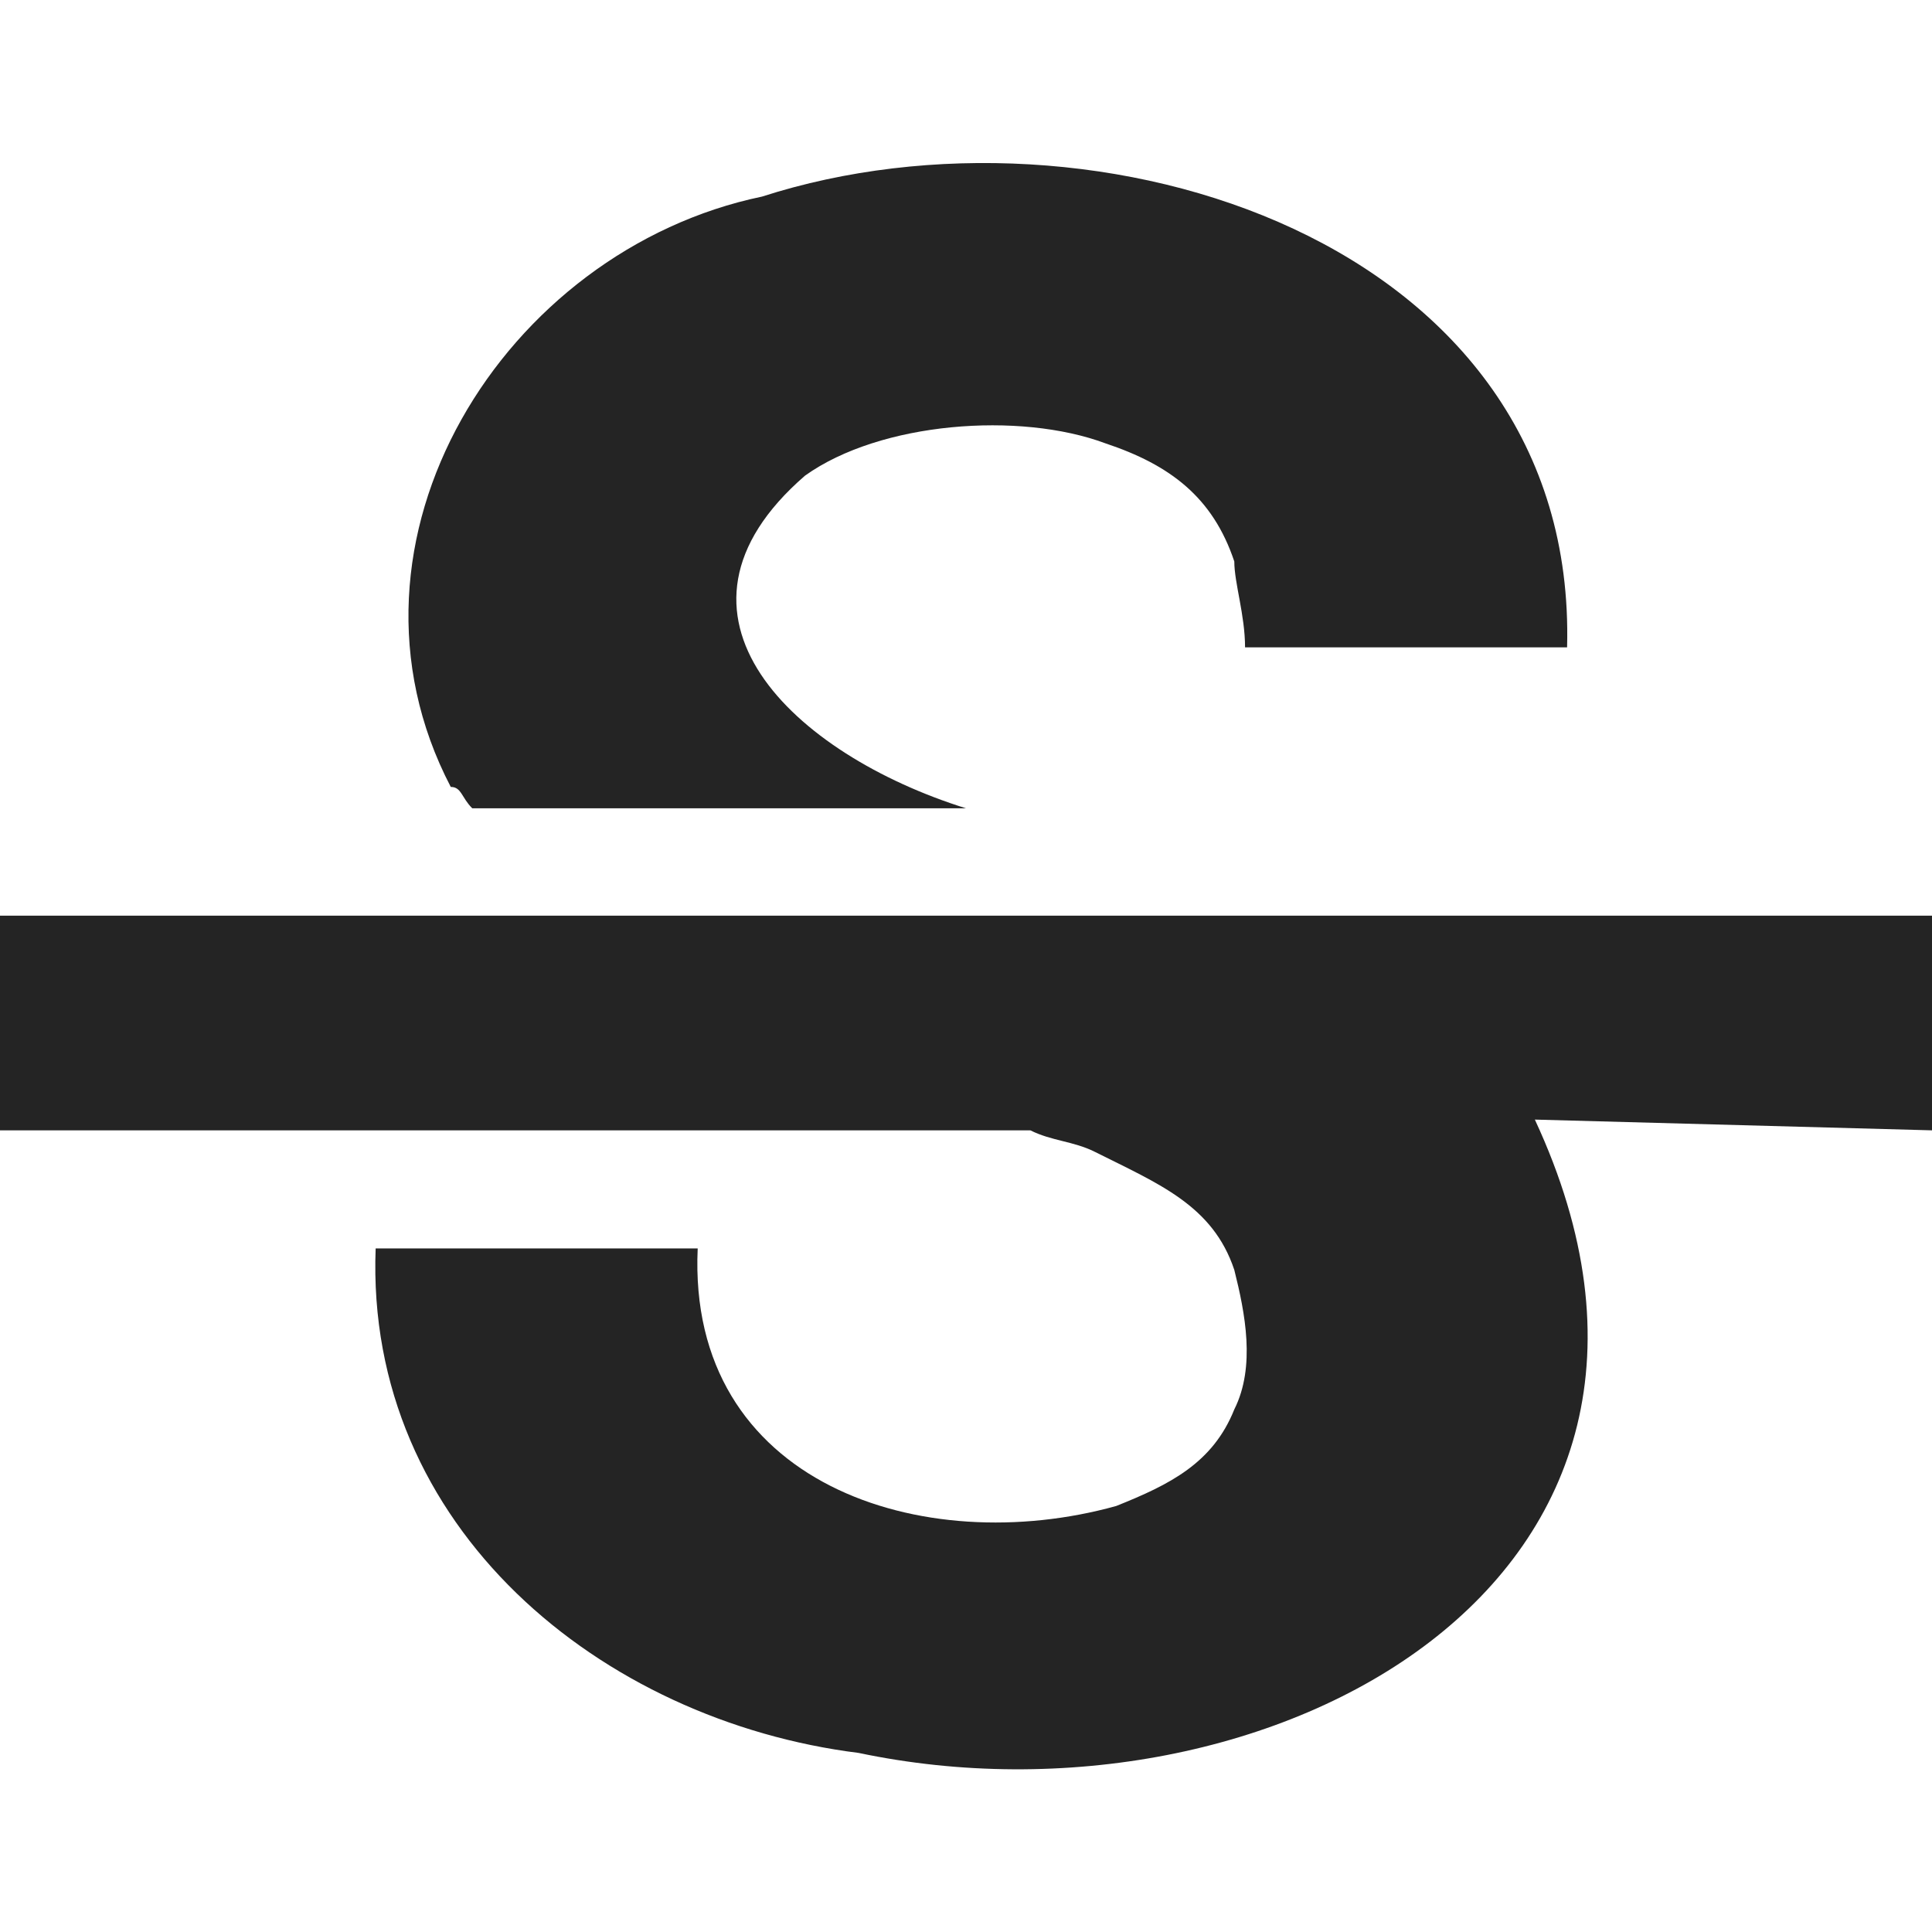
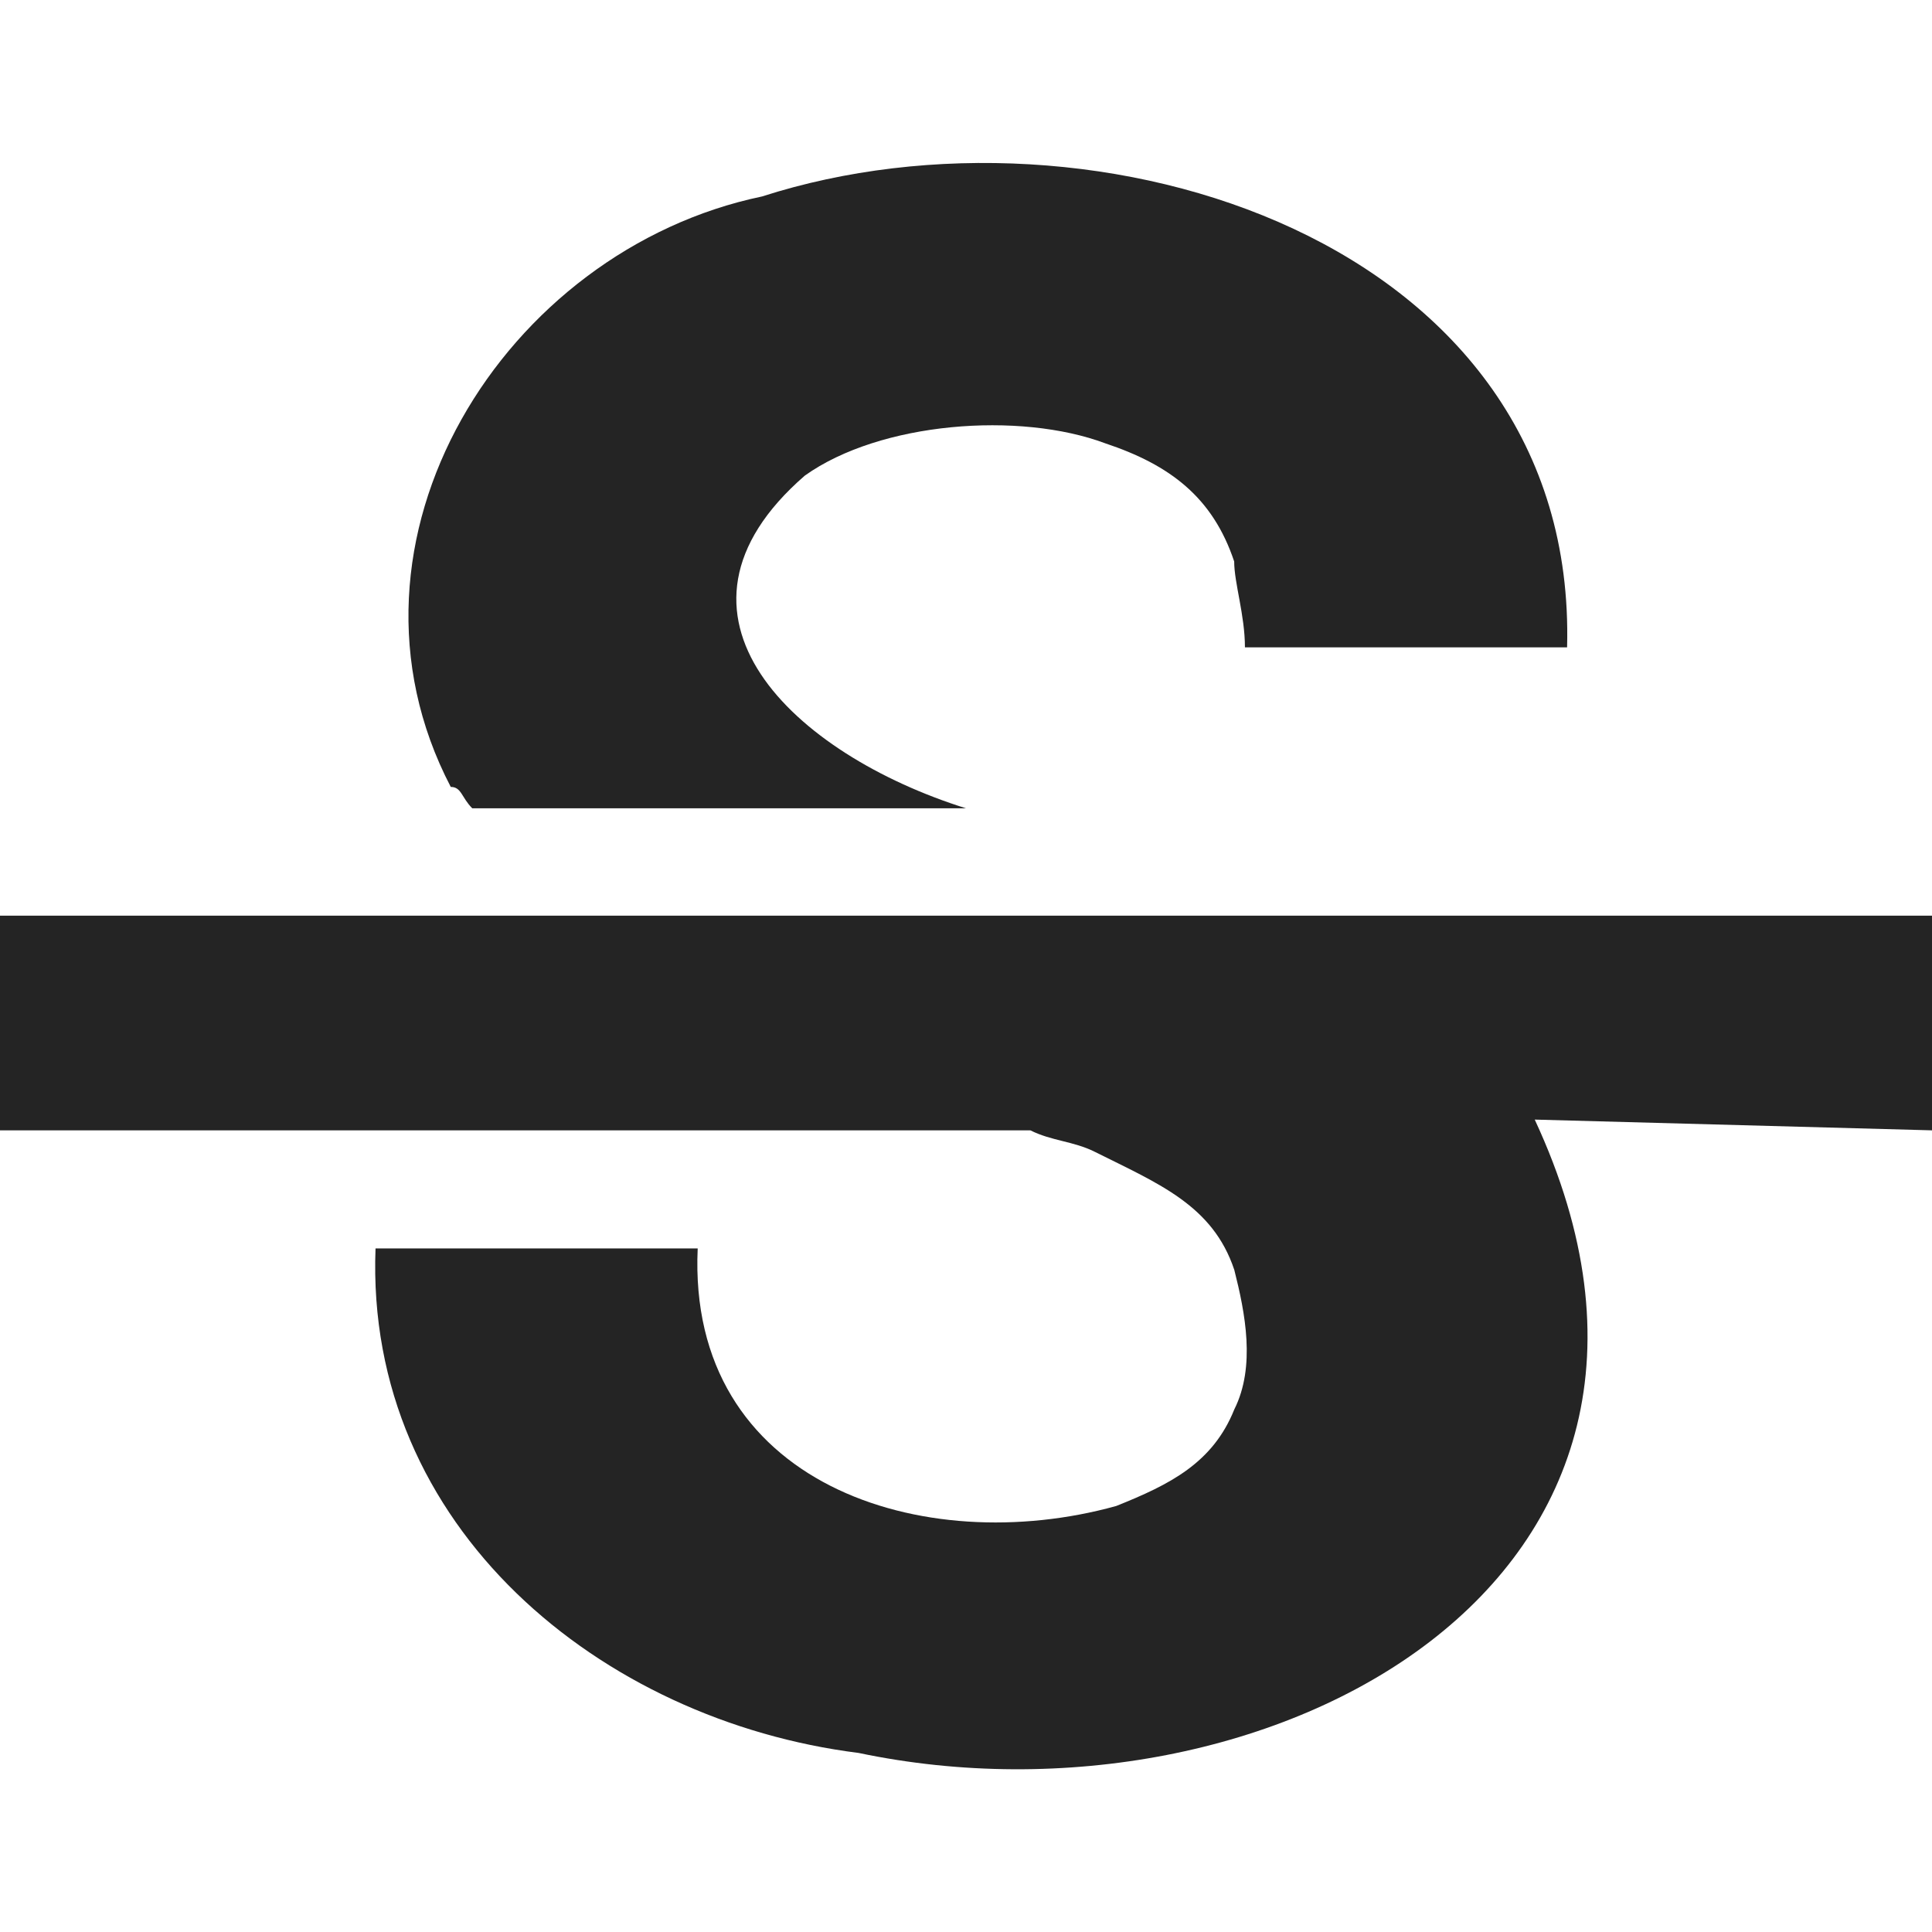
- <svg xmlns="http://www.w3.org/2000/svg" width="16" height="16" viewBox="0 0 16 16" fill="none">
-   <path d="M3.733 6.517C2.667 4.472 4.178 2.072 6.311 1.628C9.067 0.739 13.067 1.983 12.978 5.361H10.311C10.311 5.094 10.222 4.828 10.222 4.65C10.044 4.117 9.689 3.85 9.156 3.672C8.444 3.406 7.289 3.494 6.667 3.939C5.333 5.094 6.578 6.25 8 6.694H3.911C3.822 6.606 3.822 6.517 3.733 6.517ZM16 9.361V7.583H0V9.361H8.533C8.711 9.45 8.889 9.45 9.067 9.539C9.6 9.806 10.044 9.983 10.222 10.517C10.311 10.872 10.4 11.317 10.222 11.672C10.044 12.117 9.689 12.294 9.244 12.472C7.644 12.917 5.689 12.294 5.778 10.339H3.111C3.022 12.65 4.978 14.25 7.111 14.517C10.489 15.228 14.489 13.095 12.711 9.272L16 9.361Z" fill="#242424" />
+ <svg width="16" height="16" fill="none" viewBox="0 0 16 16">
+   <path fill="#242424" d="M3.733 6.517c-1.066-2.045.445-4.445 2.578-4.89 2.756-.888 6.756.356 6.667 3.734H10.31c0-.267-.089-.533-.089-.711-.178-.533-.533-.8-1.066-.978-.712-.267-1.867-.178-2.49.267C5.334 5.094 6.579 6.249 8 6.694H3.911c-.089-.089-.089-.177-.178-.177ZM16 9.36V7.583H0v1.778h8.533c.178.089.356.089.534.178.533.266.977.444 1.155.978.09.355.178.8 0 1.155-.178.444-.533.622-.978.8-1.6.444-3.555-.178-3.466-2.133H3.11c-.089 2.31 1.867 3.91 4 4.178 3.378.71 7.378-1.423 5.6-5.245l3.29.089Z" />
</svg>
